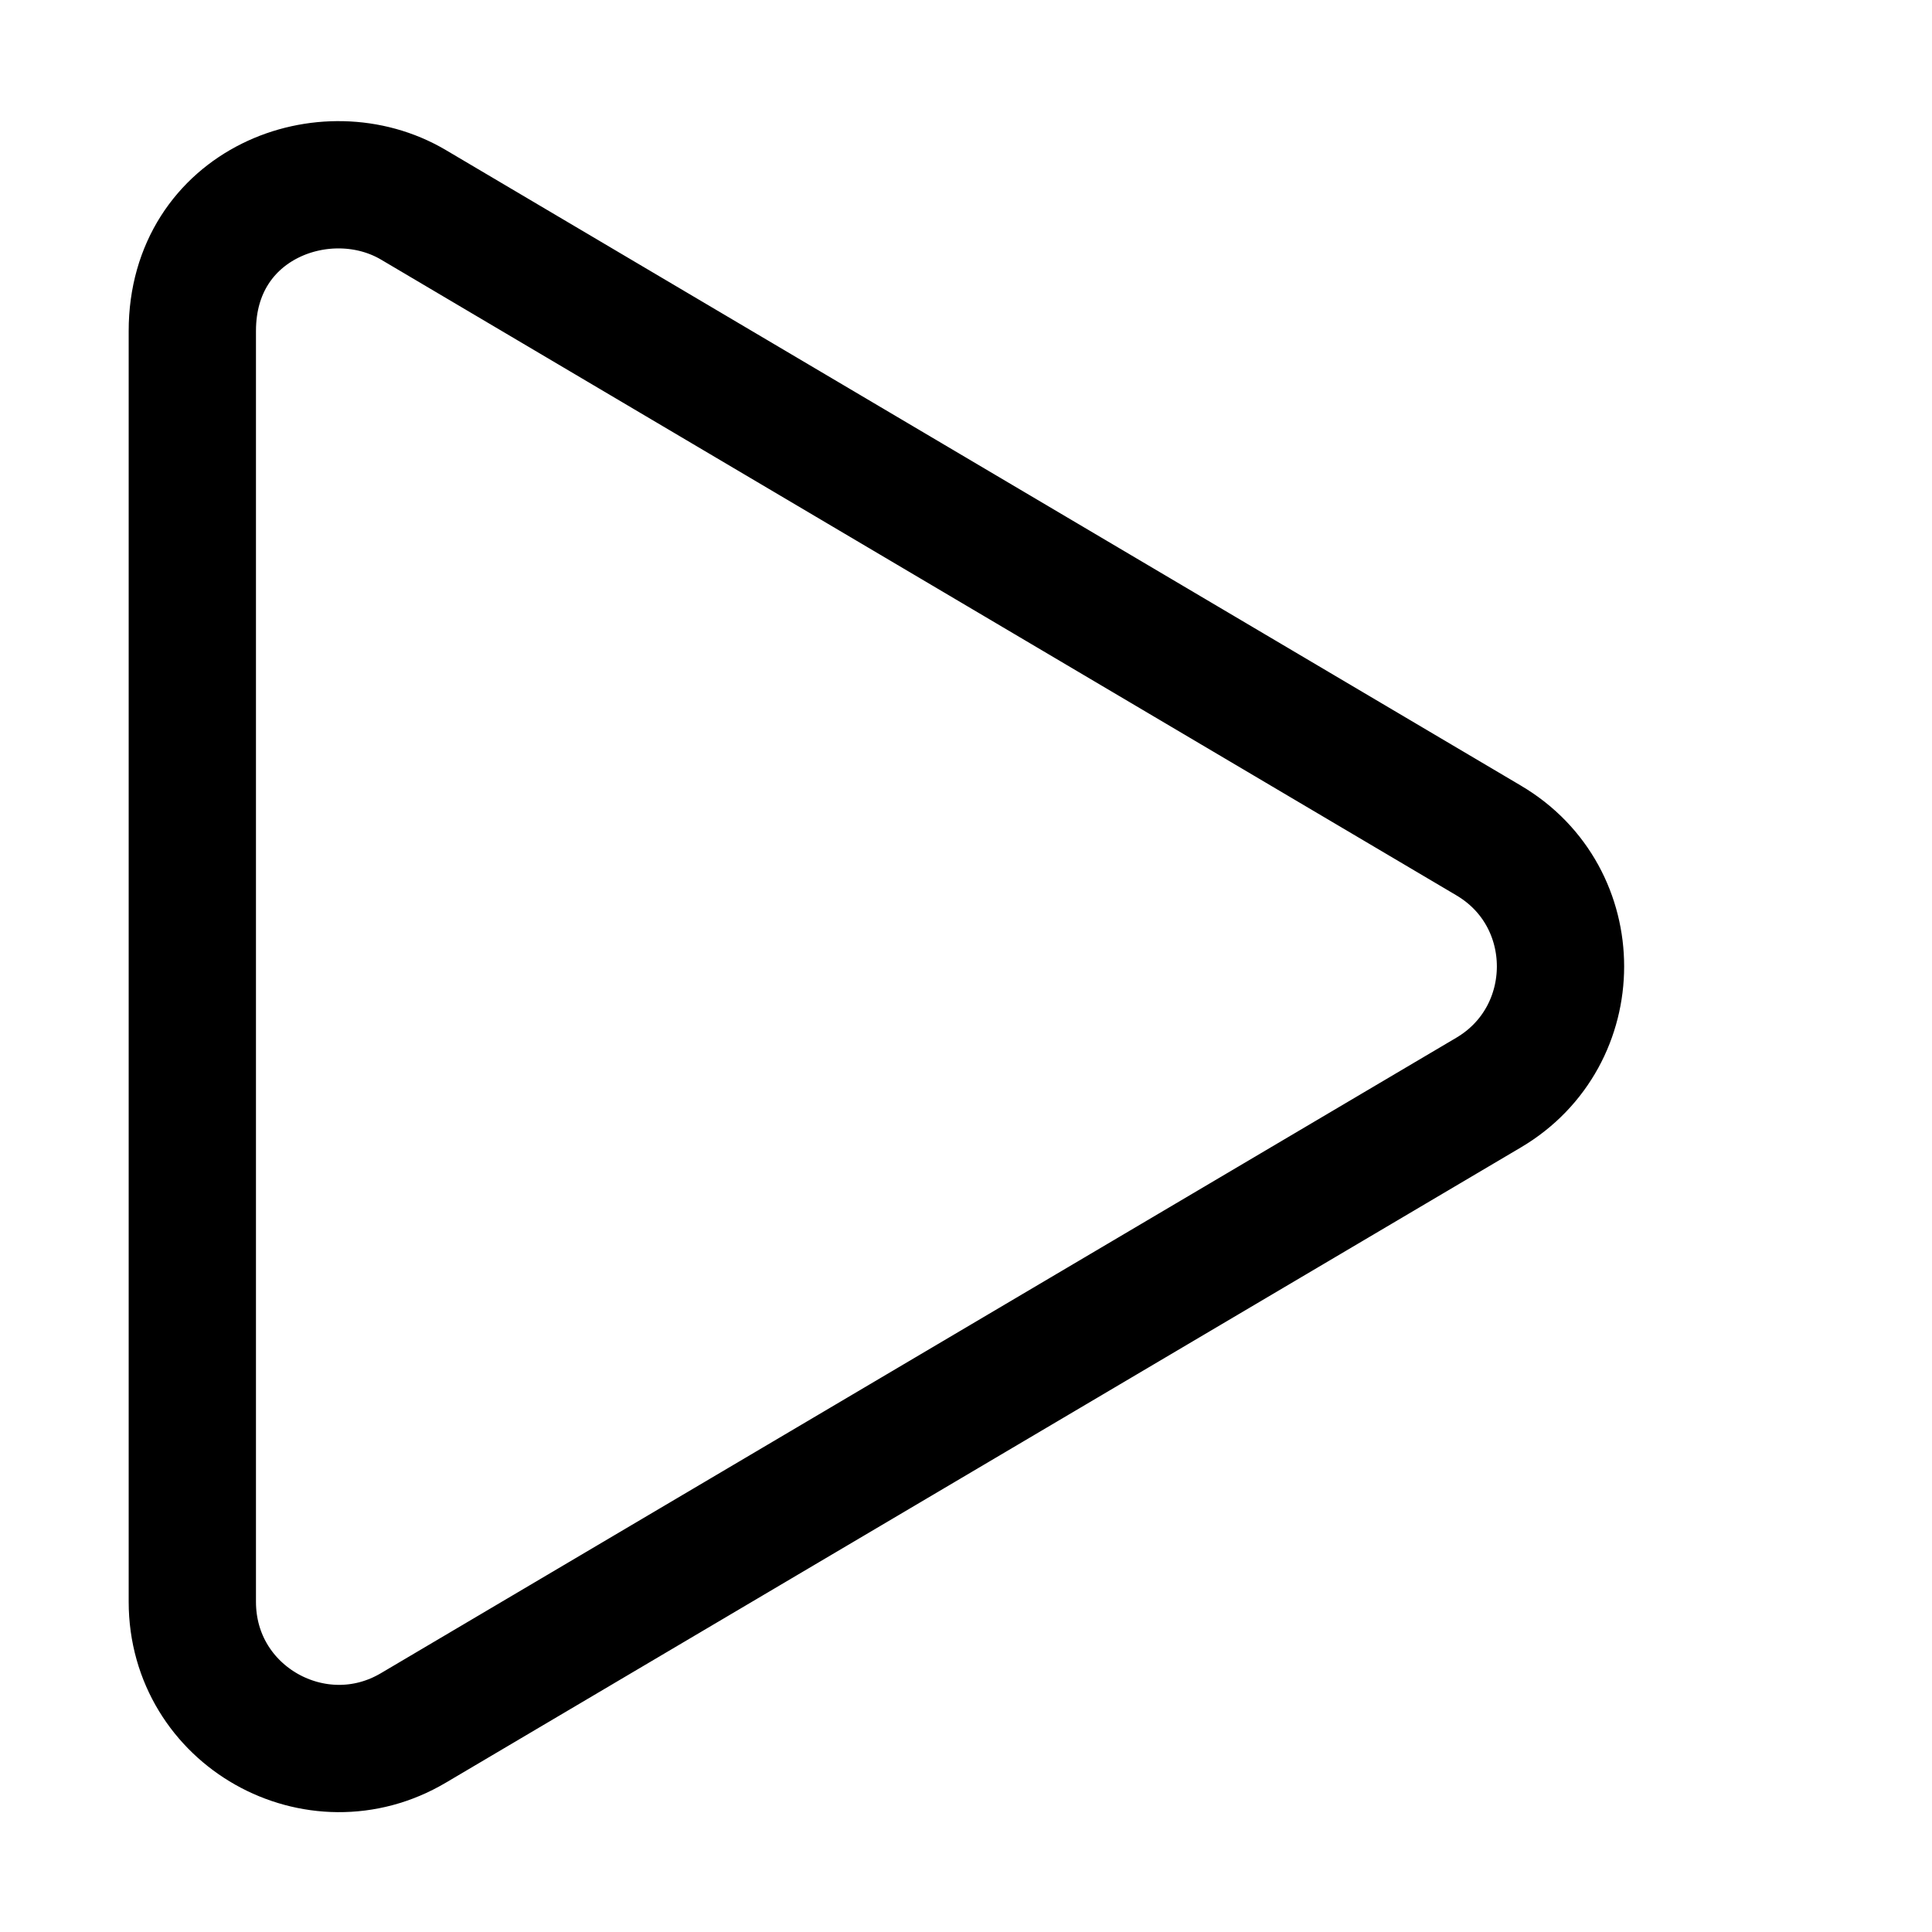
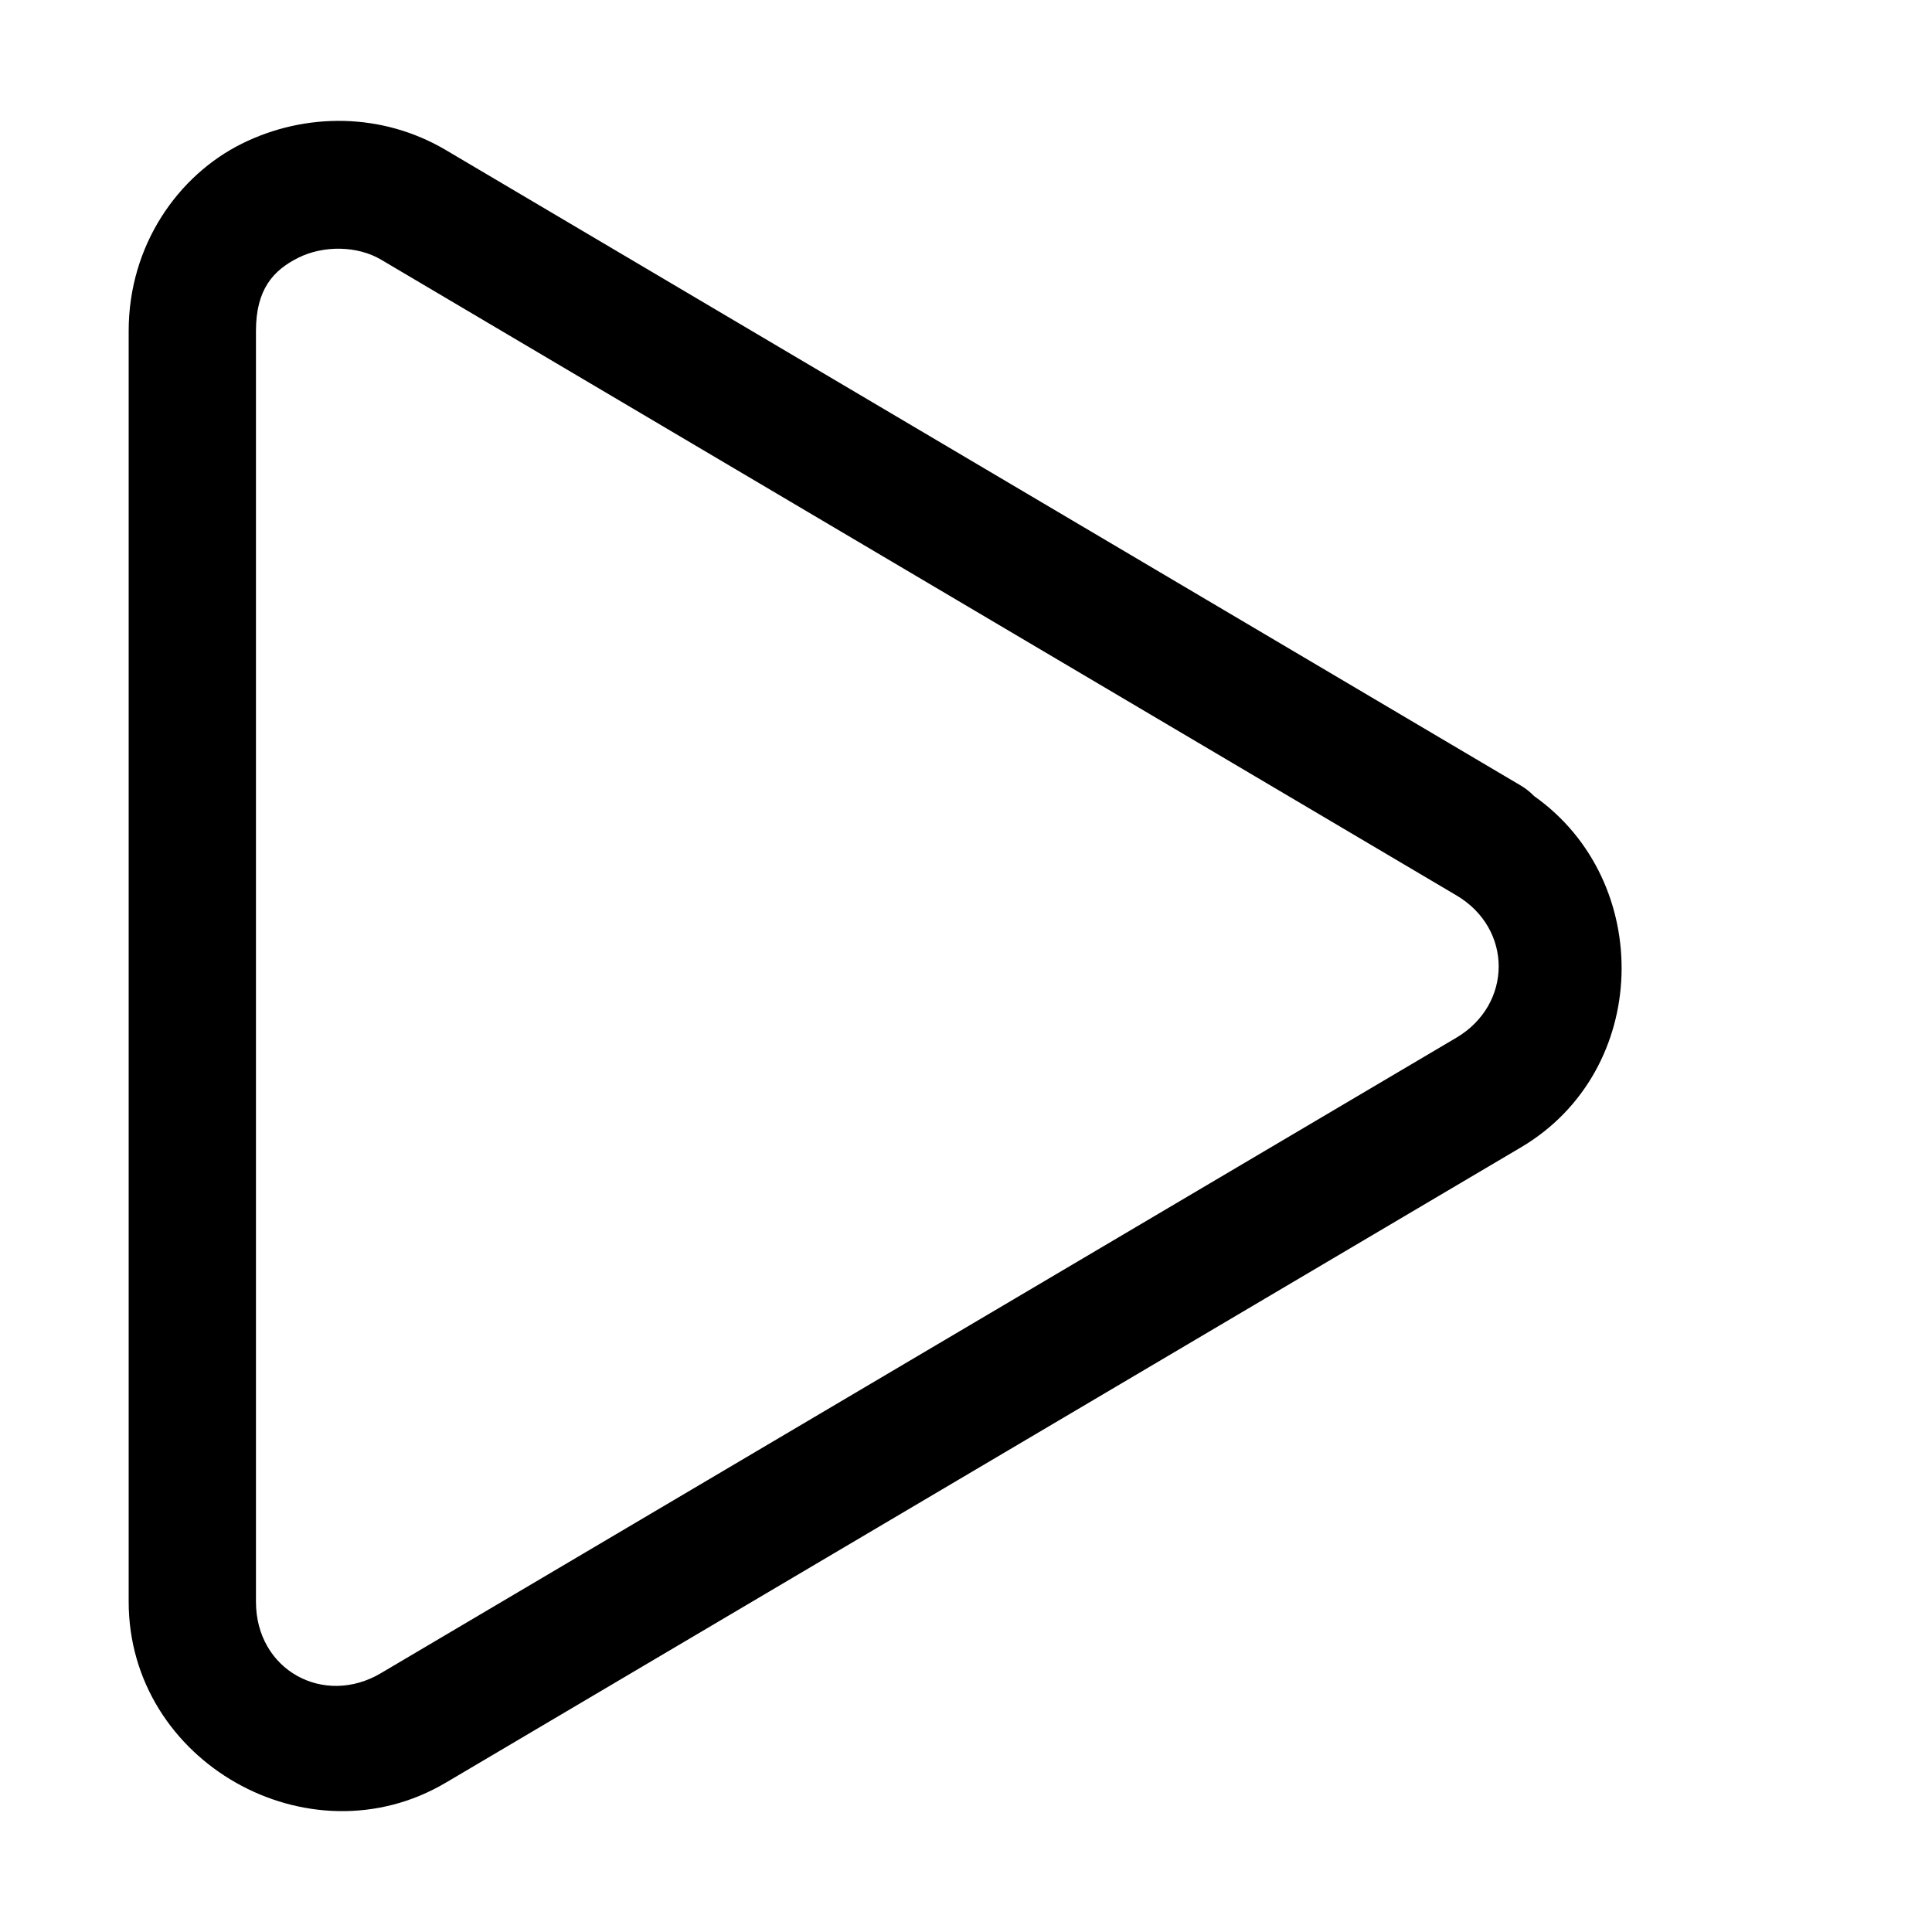
<svg xmlns="http://www.w3.org/2000/svg" width="128" height="128" version="1.1" viewBox="0 0 128 128">
-   <style type="text/css">.Invers{fill:#348619;}</style>
-   <path class="Invers" d="m98.615 55.677-71.223-42.106c-5.787-3.42-14.65-0.101-14.65 8.357v84.192c0 7.588 8.235 12.161 14.65 8.357l71.223-42.086c6.353-3.743 6.374-12.97 0-16.713z" style="fill-opacity:0;stroke-linecap:round;stroke-linejoin:round;stroke-width:8.433;stroke:#000" />
+   <style type="text/css">.Line{fill:#000000;}</style>
+   <path class="Line" d="m22.775 8.012c-2.326-0.055-4.651 0.464-6.754 1.508-4.206 2.088-7.496 6.706-7.496 12.408v84.191c0 10.636 11.96 17.349 21.012 11.986l0.006-2e-3 71.217-42.084c8.62-5.083 8.872-17.635 0.875-23.279a4.217 4.217 0 0 0-0.873-0.693l-0.012-0.006-71.213-42.1c-2.11-1.247-4.436-1.875-6.762-1.93zm-0.227 8.467c0.964 0.02 1.913 0.26 2.697 0.723l71.221 42.104 2e-3 2e-3a4.217 4.217 0 0 0 0.012 0.006c3.761 2.209 3.74 7.238-0.006 9.445a4.217 4.217 0 0 0-0.004 2e-3l-71.225 42.086a4.217 4.217 0 0 0-0.006 4e-3c-3.778 2.24-8.281-0.194-8.281-4.731v-84.191c0-2.756 1.141-4.025 2.812-4.856 0.836-0.415 1.814-0.614 2.777-0.594z" />
</svg>
